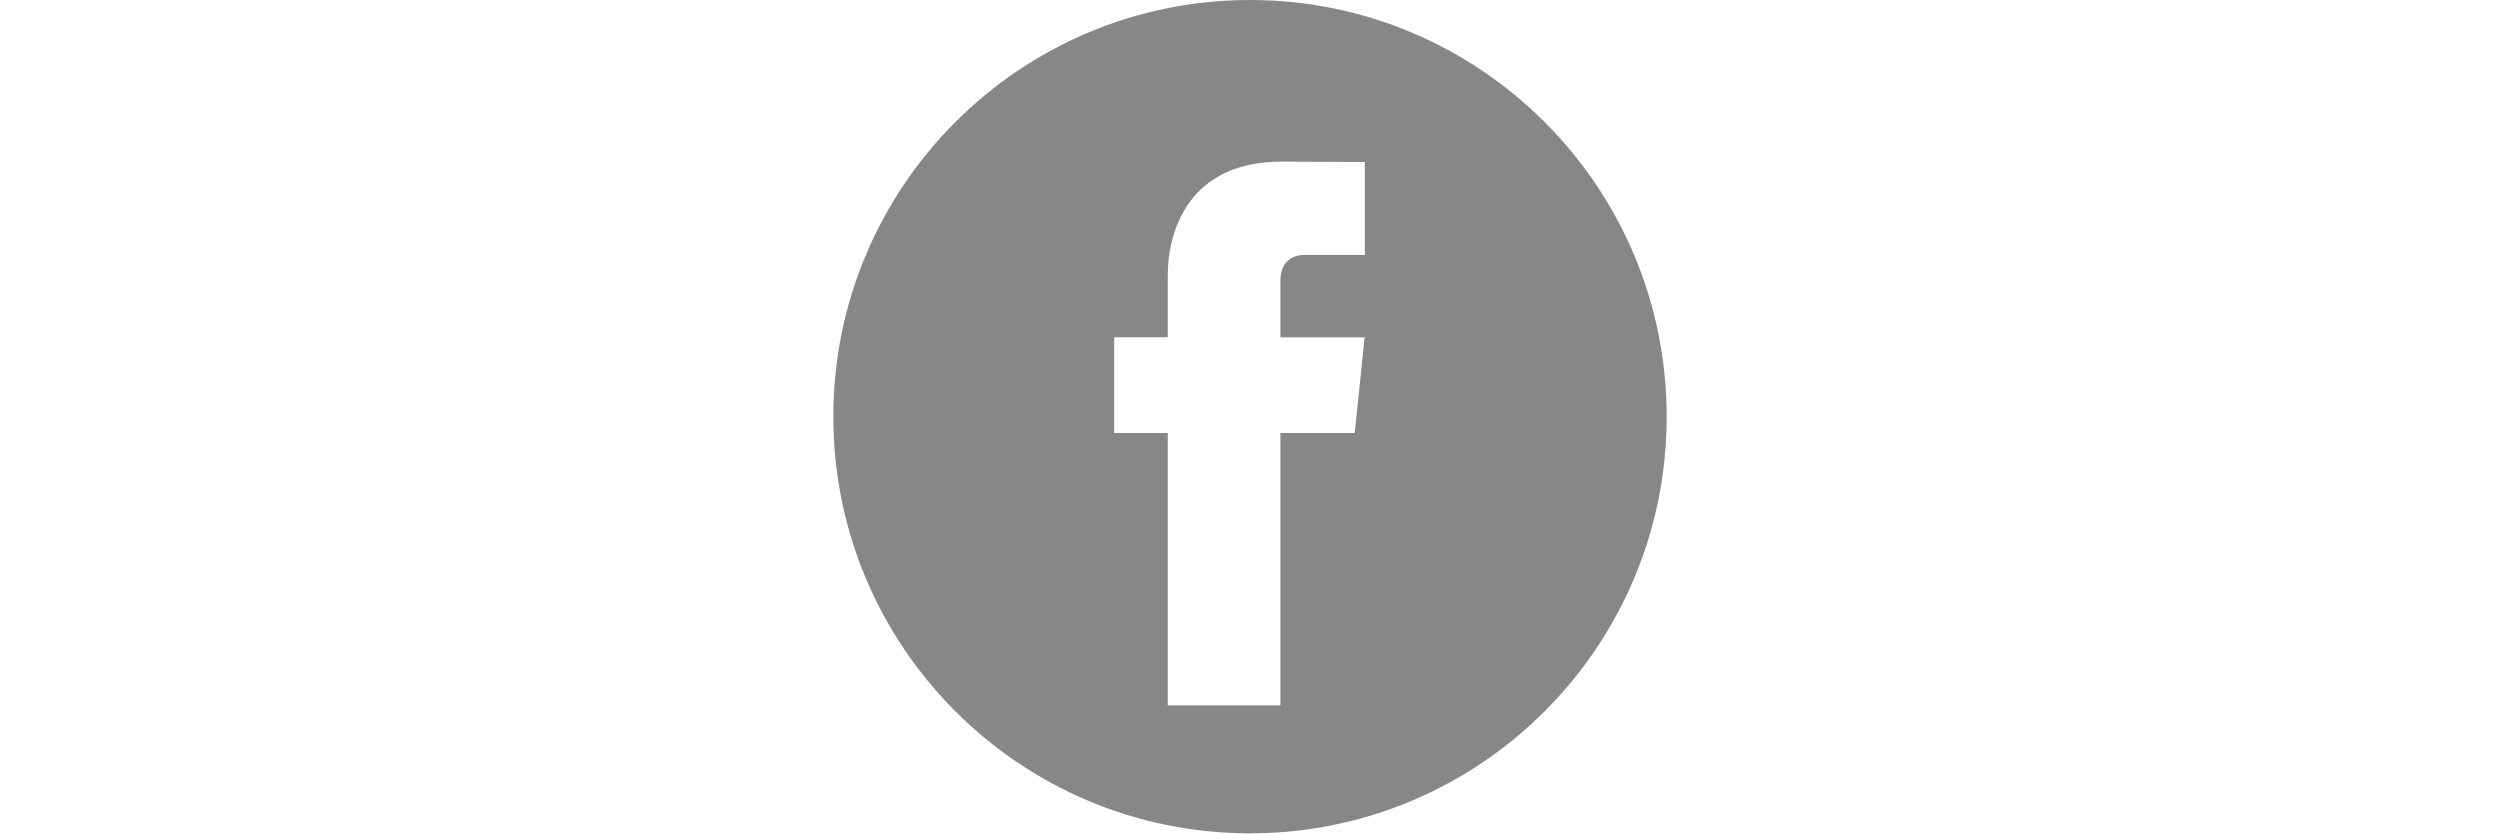
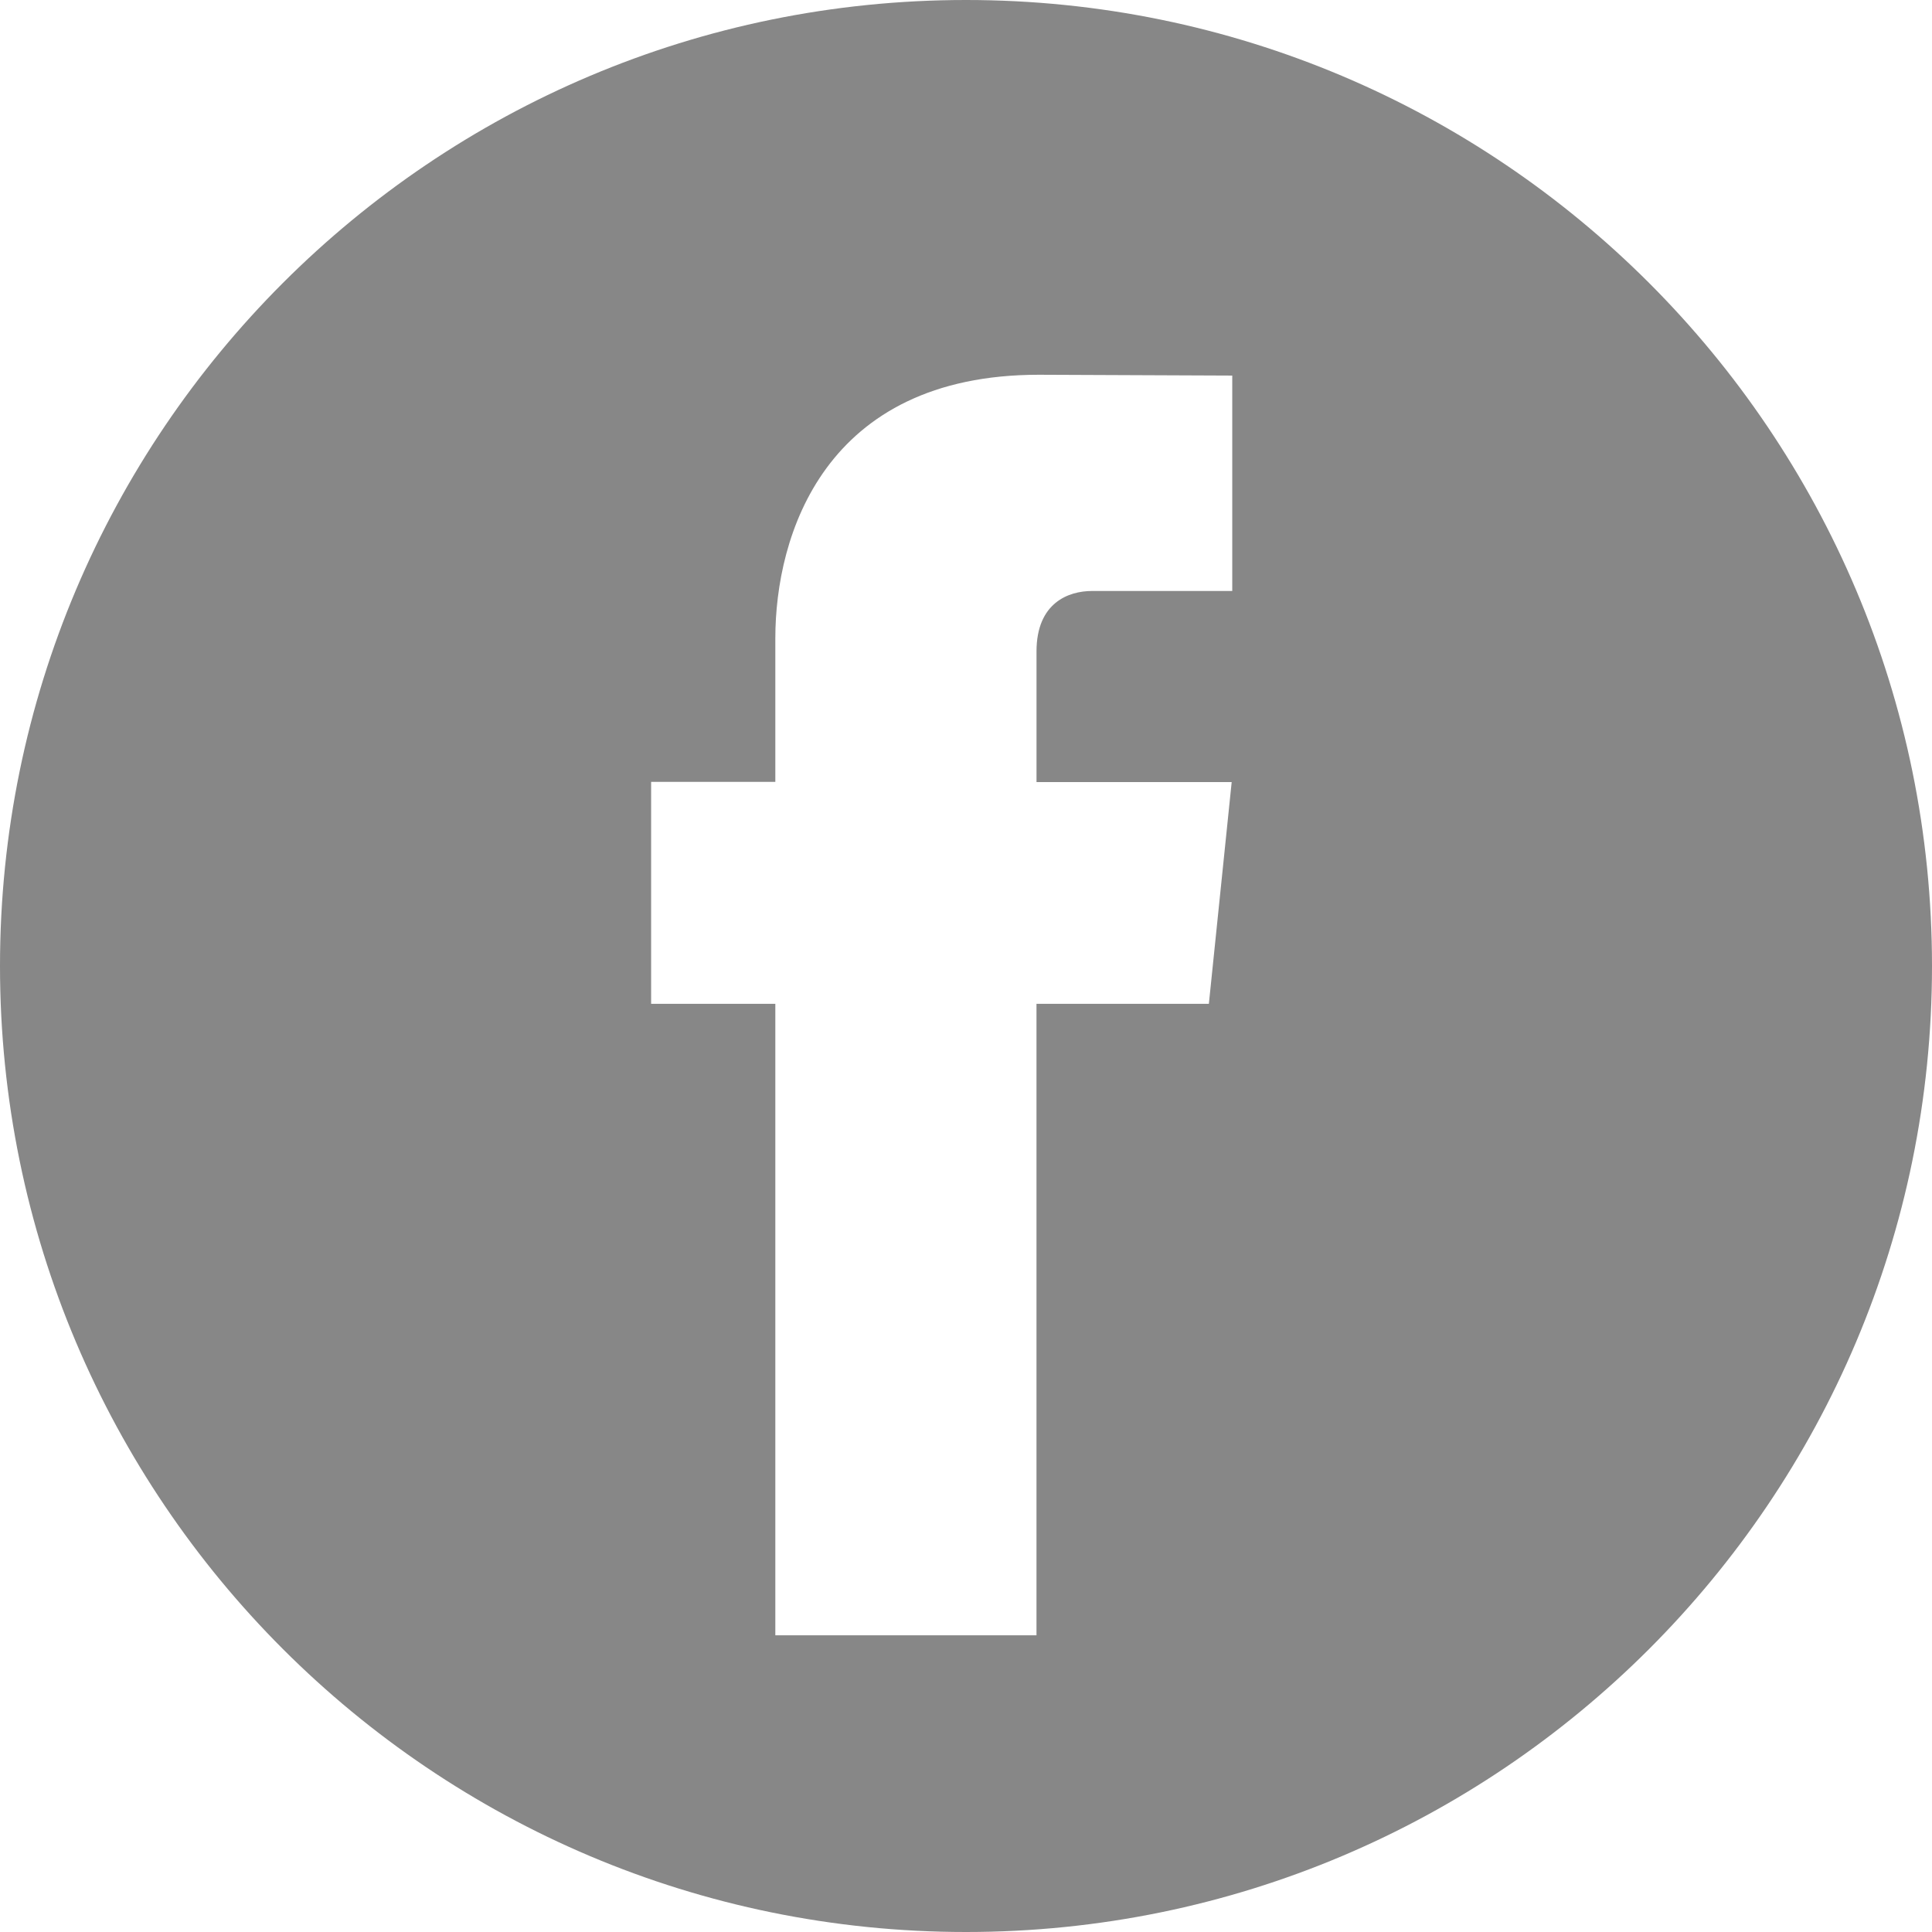
- <svg xmlns="http://www.w3.org/2000/svg" version="1.1" id="Capa_1" x="0px" y="0px" width="600px" height="200px" viewBox="0 0 600 200" enable-background="new 0 0 600 200" xml:space="preserve">
+ <svg xmlns="http://www.w3.org/2000/svg" version="1.1" id="Capa_1" x="0px" y="0px" width="200px" height="200px" viewBox="200 0 200 200" enable-background="new 200 0 200 200" xml:space="preserve">
  <g>
-     <path fill="#878787" d="M300,0c-55.229,0-100,44.771-100,100s44.771,100,100,100s100-44.771,100-100S355.229,0,300,0z    M327.562,61.179h-14.529c-2.385,0-5.735,1.191-5.735,6.262v13.521h20.204l-2.361,22.952h-17.845v65.372h-27.035v-65.372h-12.858   V80.94h12.858V66.074c0-10.631,5.05-27.279,27.276-27.279l20.025,0.084V61.179z" />
+     <path fill="#878787" d="M300,0c-55.229,0-100,44.771-100,100c0,55.229,44.771,100,100,100c55.229,0,100-44.771,100-100   C400,44.771,355.229,0,300,0z M327.562,61.179h-14.529c-2.385,0-5.734,1.191-5.734,6.262v13.521h20.204l-2.361,22.952h-17.845   v65.372h-27.035v-65.372h-12.858V80.94h12.858V66.074c0-10.631,5.05-27.279,27.275-27.279l20.025,0.084V61.179L327.562,61.179z" />
  </g>
</svg>
